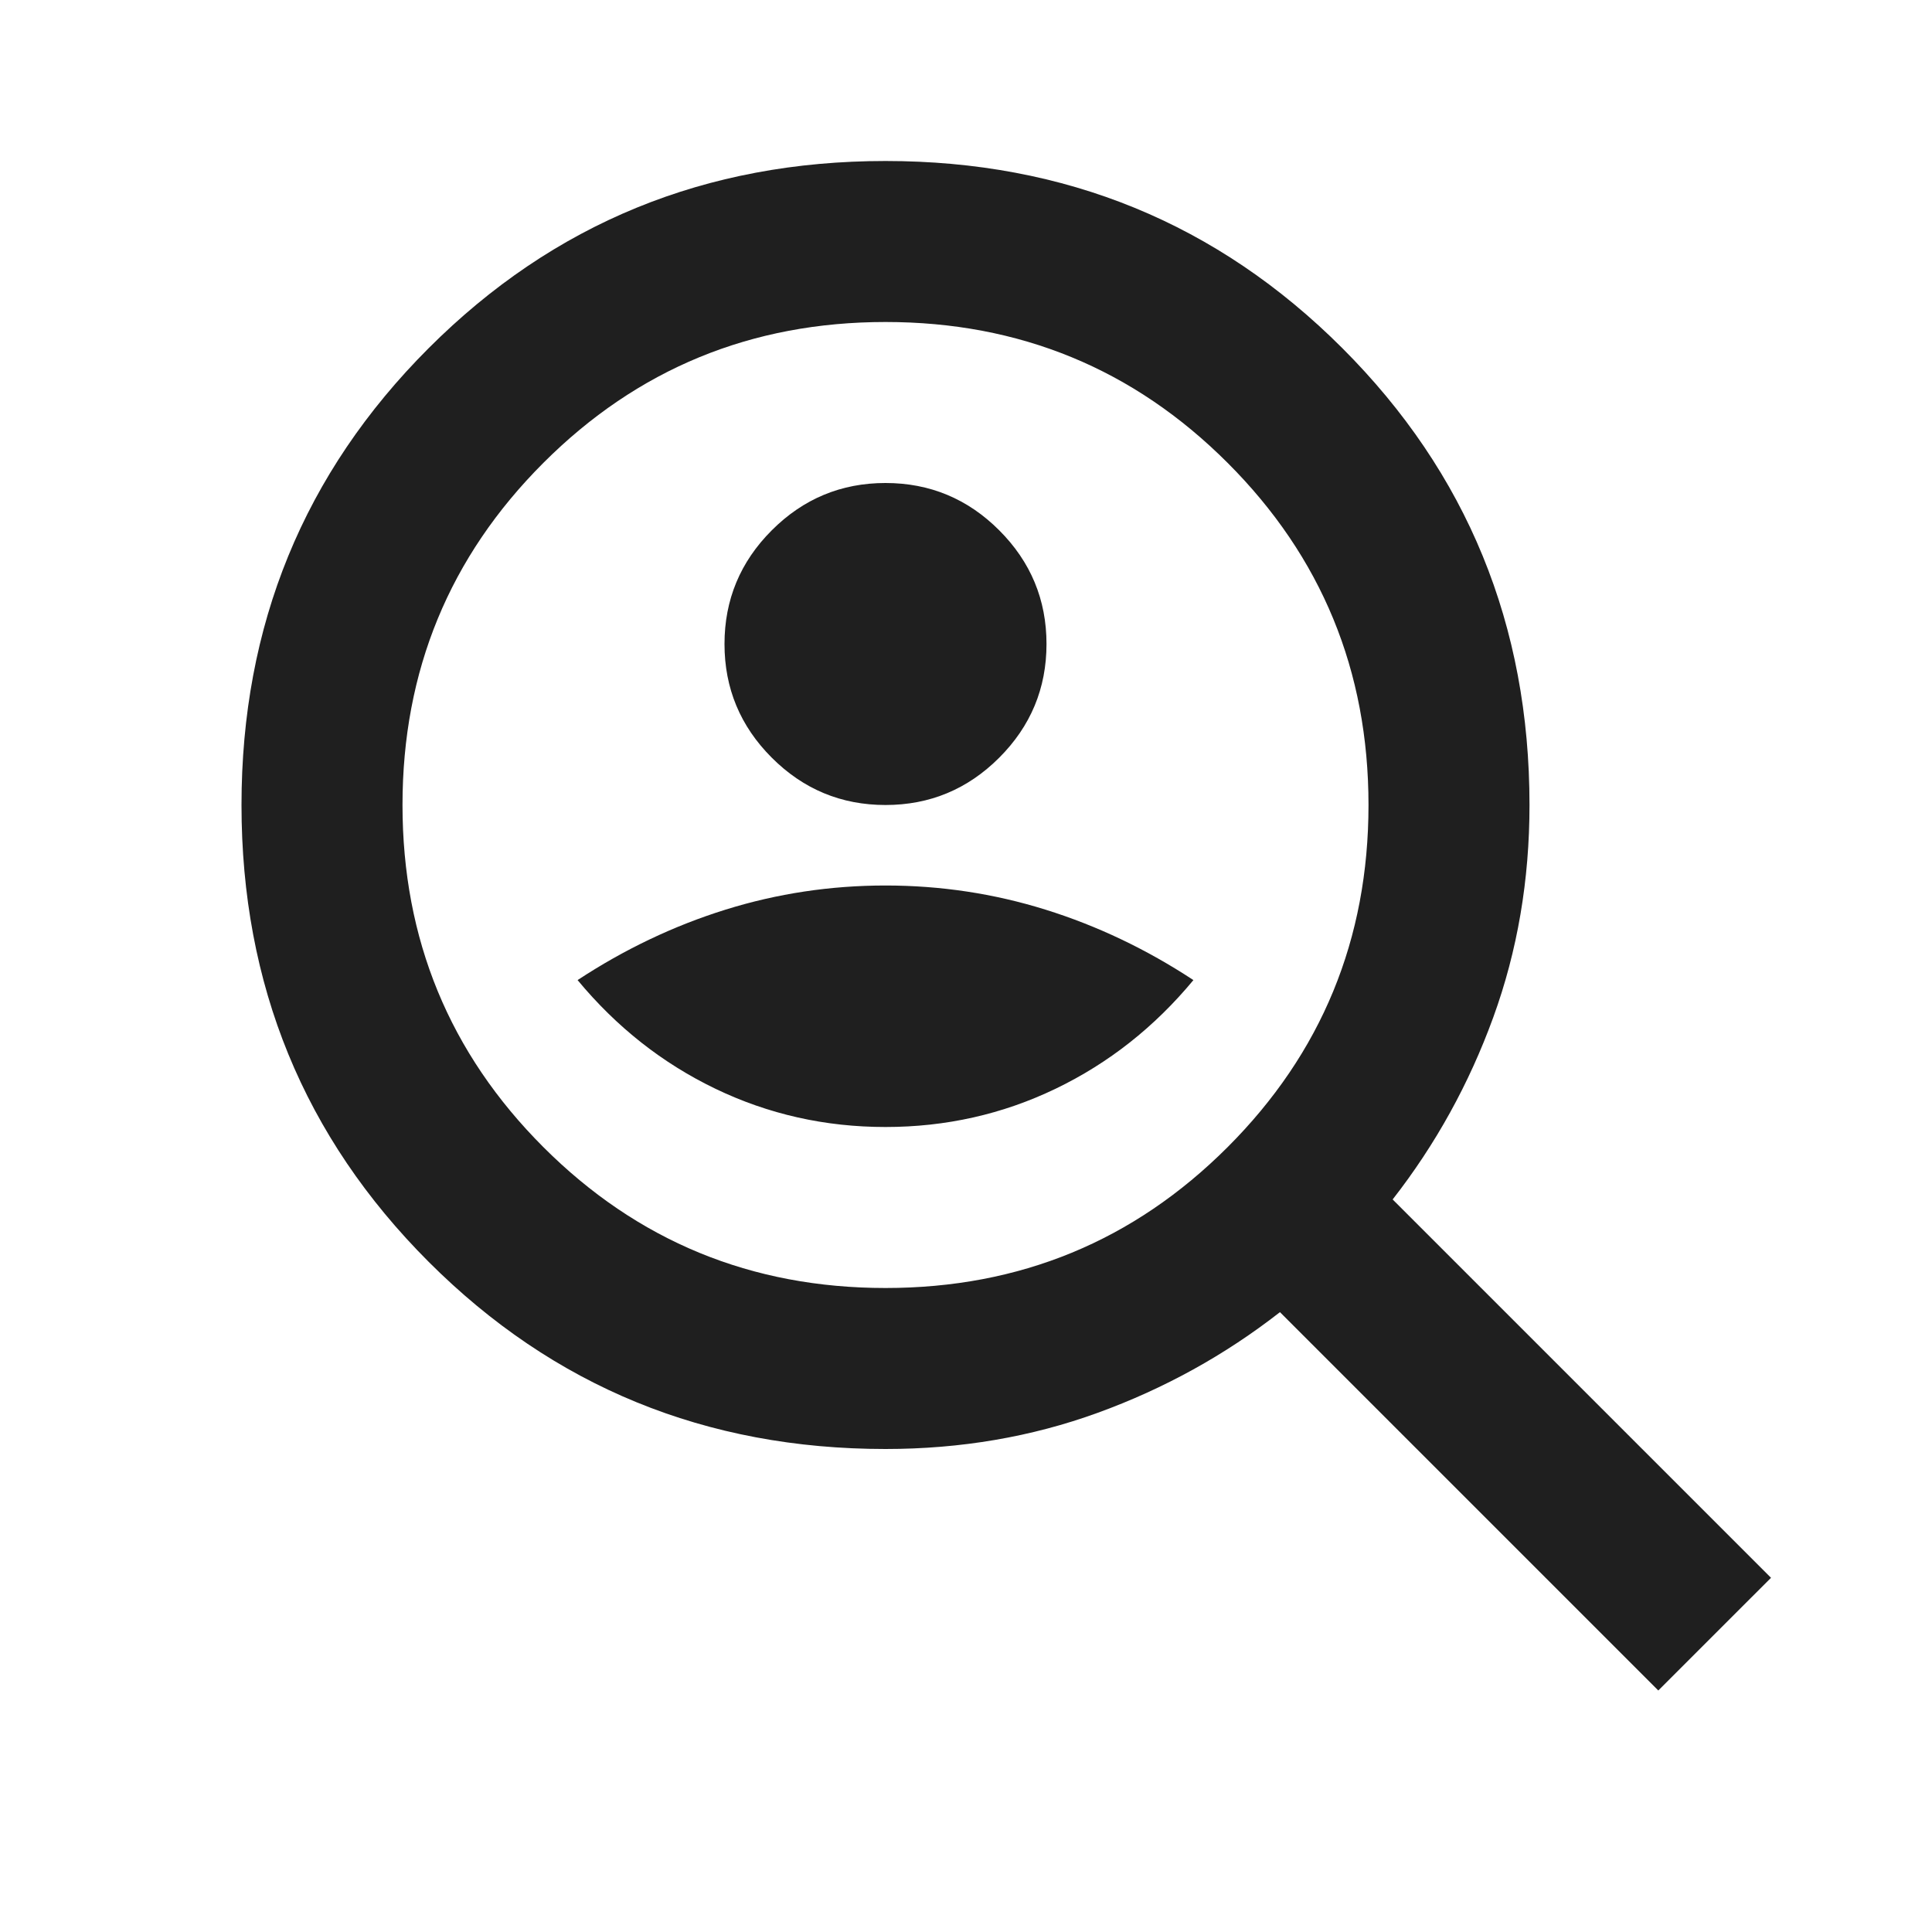
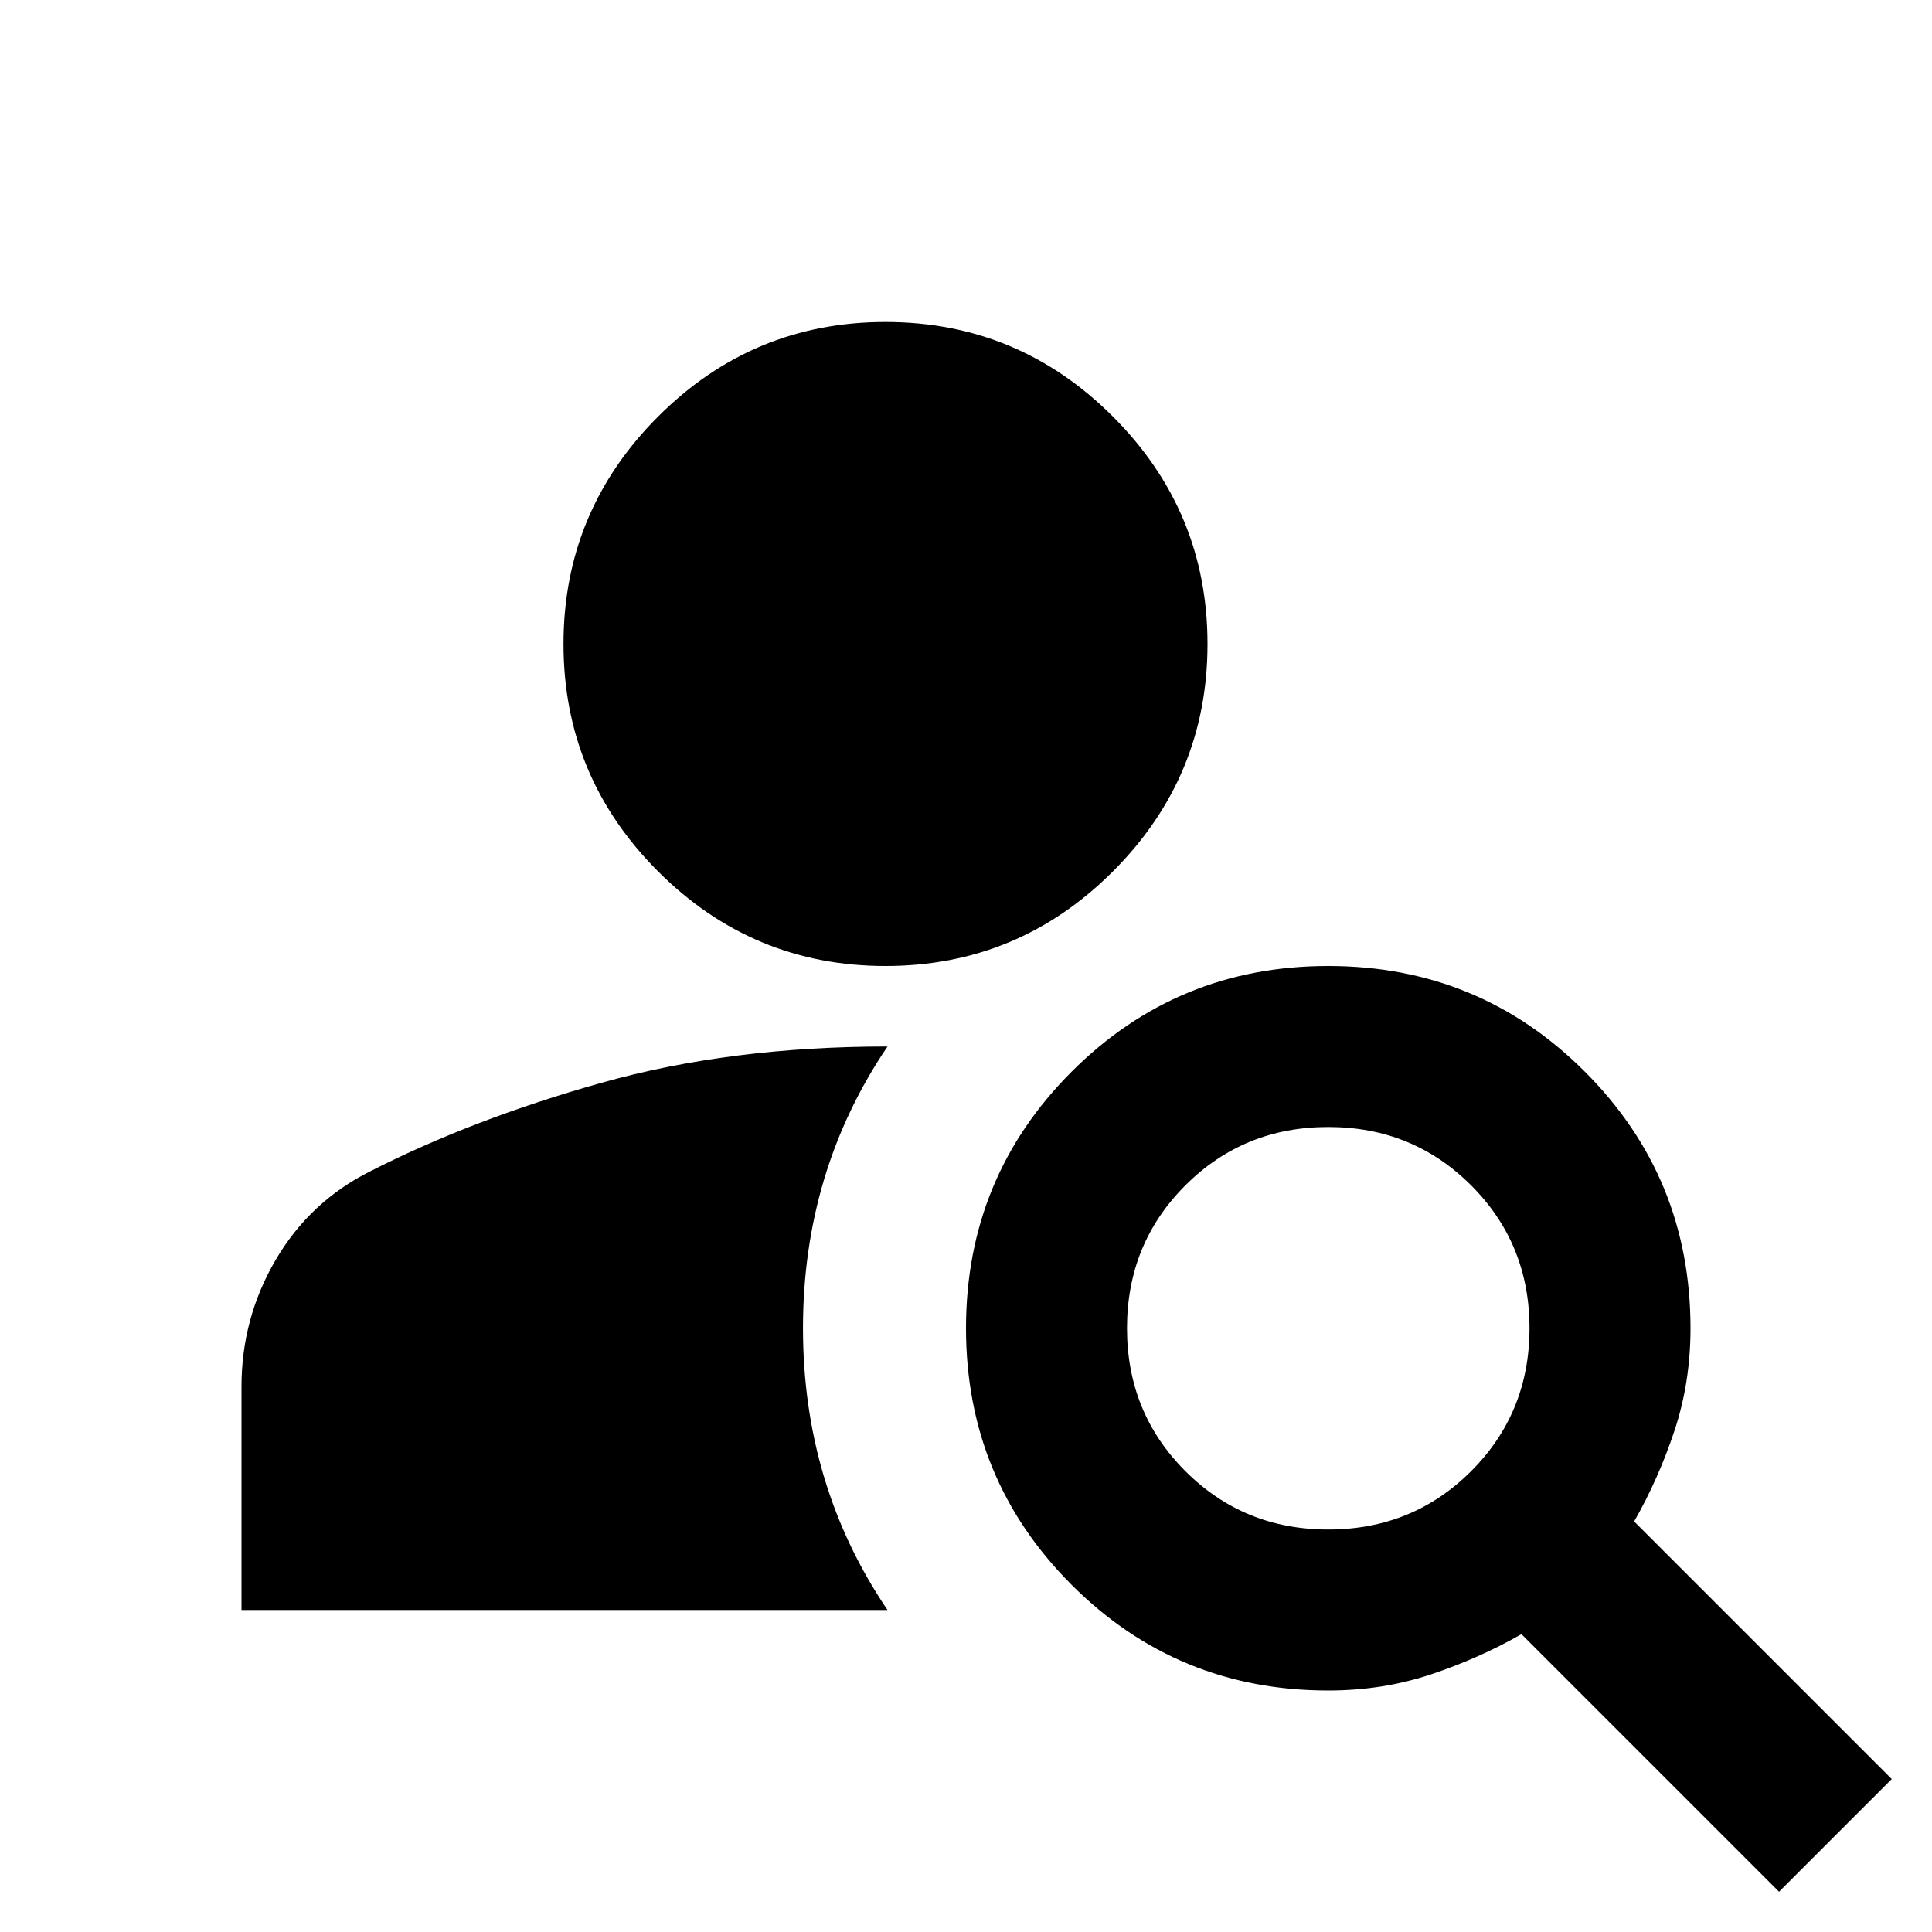
- <svg xmlns="http://www.w3.org/2000/svg" height="24px" viewBox="0 -960 960 960" width="24px" fill="#1f1f1f">
-   <path d="M440-560q33 0 56.5-23.5T520-640q0-33-23.5-56.5T440-720q-33 0-56.5 23.5T360-640q0 33 23.5 56.5T440-560Zm0 160q45 0 84.5-19t68.5-54q-35-23-73.5-35T440-520q-41 0-79.5 12T287-473q29 35 68.5 54t84.5 19Zm384 280L636-308q-41 32-90.5 50T440-240q-134 0-227-93t-93-227q0-134 93-227t227-93q134 0 227 93t93 227q0 56-18 105.5T692-364l188 188-56 56ZM440-320q100 0 170-70t70-170q0-100-70-170t-170-70q-100 0-170 70t-70 170q0 100 70 170t170 70Zm0-240Z" />
+ <svg xmlns="http://www.w3.org/2000/svg" height="24px" viewBox="0 -960 960 960" width="24px" fill="#000000">
+   <path d="M440-480q-66 0-113-47t-47-113q0-66 47-113t113-47q66 0 113 47t47 113q0 66-47 113t-113 47ZM884-20 756-148q-21 12-45 20t-51 8q-75 0-127.5-52.5T480-300q0-75 52.5-127.5T660-480q75 0 127.5 52.5T840-300q0 27-8 51t-20 45L940-76l-56 56ZM660-200q42 0 71-29t29-71q0-42-29-71t-71-29q-42 0-71 29t-29 71q0 42 29 71t71 29ZM441-440q-42 62-42 140t42 140H120v-111q0-34 17-63t47-44q51-26 115-44t142-18Z" />
</svg>
